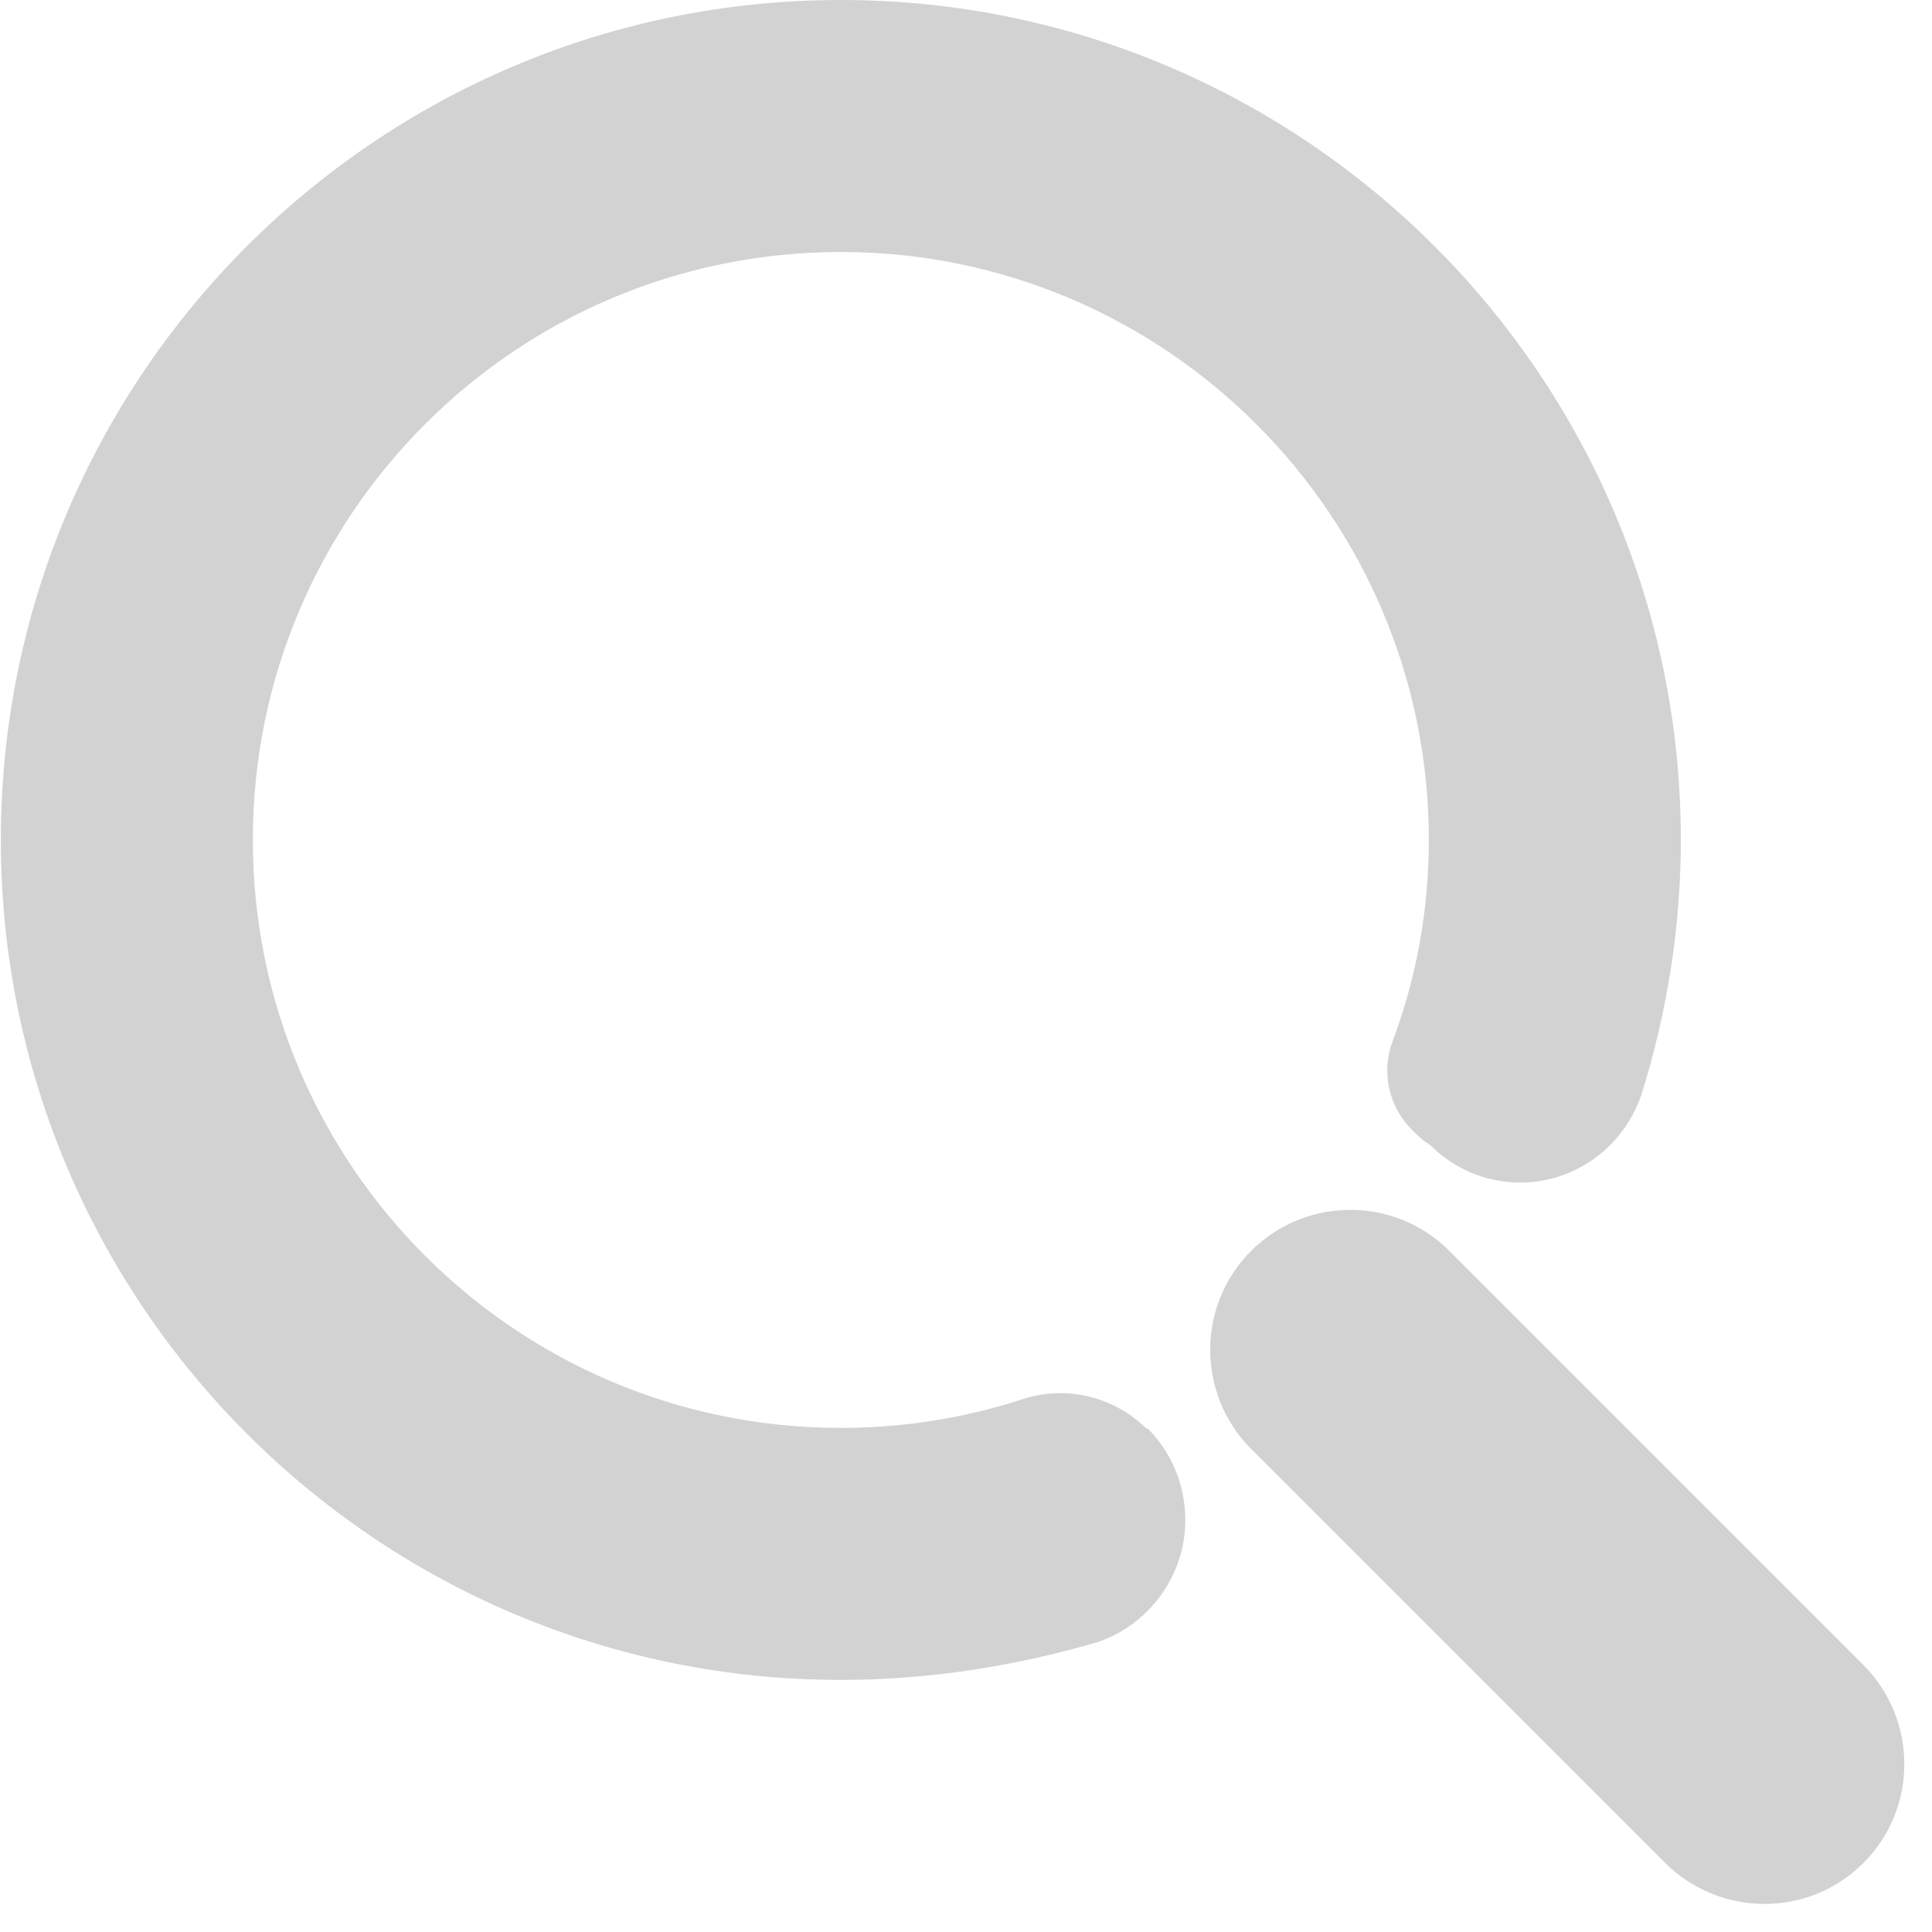
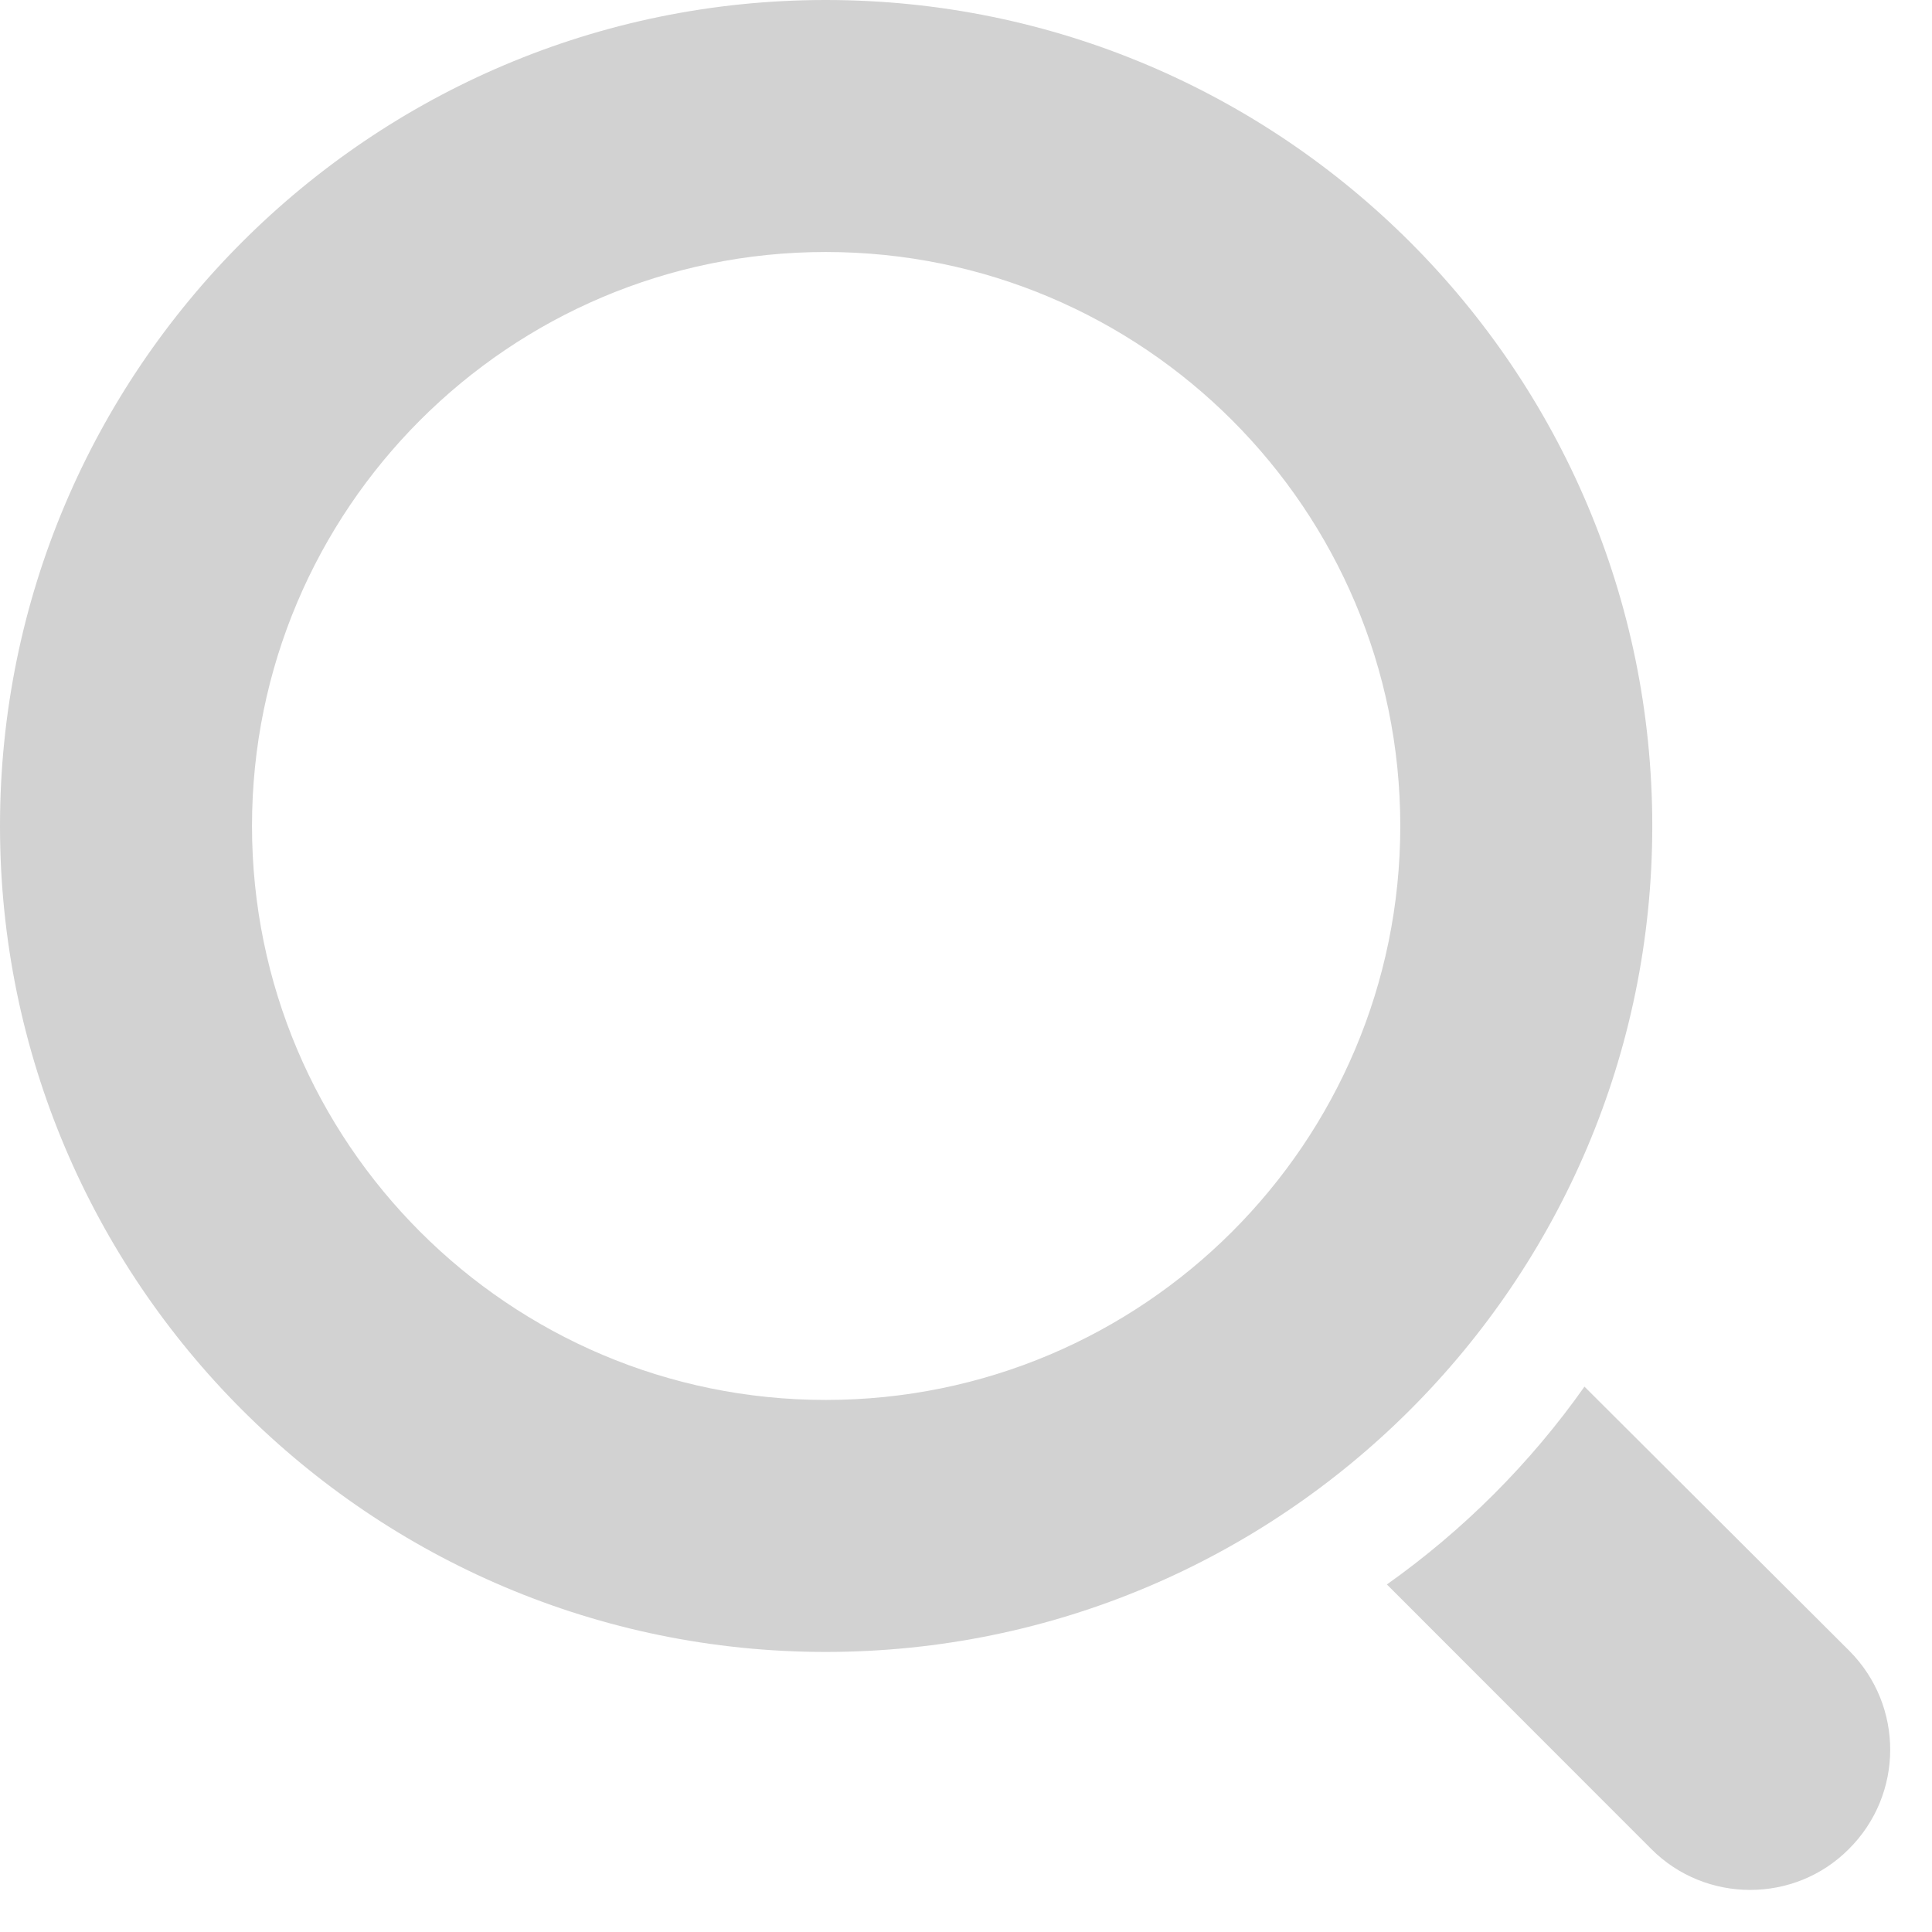
<svg xmlns="http://www.w3.org/2000/svg" width="100%" height="100%" viewBox="0 0 23 23" version="1.1" xml:space="preserve" style="fill-rule:evenodd;clip-rule:evenodd;stroke-linejoin:round;stroke-miterlimit:2;">
-   <g transform="matrix(1,0,0,1,-2015.07,-281.167)">
+   <g transform="matrix(1,0,0,1,-2015.24,-281.334)">
    <g transform="matrix(1,0,0,1,787.075,0)">
-       <g transform="matrix(0.705431,-0.294569,-0.294569,0.705431,-73.4989,586.743)">
-         <path d="M2053.46,448.745C2051.88,447.162 2051.12,445.348 2051.77,444.698C2052.42,444.047 2054.24,444.805 2055.82,446.388L2067.82,458.388C2069.4,459.971 2070.16,461.784 2069.51,462.434C2068.86,463.085 2067.05,462.328 2065.46,460.745L2053.46,448.745Z" style="fill:rgb(210,210,210);" />
+       <g transform="matrix(1,0,0,1,-787.075,0)">
+         <path d="M2025.07,281.334C2030.5,281.334 2034.91,285.74 2034.91,291.167C2034.91,296.594 2030.5,301 2025.07,301C2019.65,301 2015.24,296.594 2015.24,291.167C2015.24,285.74 2019.65,281.334 2025.07,281.334ZM2025.07,284.334C2021.3,284.334 2018.24,287.396 2018.24,291.167C2018.24,294.938 2021.3,298 2025.07,298C2028.85,298 2031.91,294.938 2031.91,291.167C2031.91,287.396 2028.85,284.334 2025.07,284.334Z" style="fill:rgb(210,210,210);" />
      </g>
    </g>
    <g transform="matrix(1,0,0,1,787.075,0)">
-       <g transform="matrix(1,0,0,1,-792.535,-167.091)">
-         <path d="M2034.19,465.261C2034.57,465.64 2034.72,466.187 2034.6,466.708C2034.47,467.228 2034.09,467.646 2033.58,467.812C2032.61,468.093 2031.59,468.257 2030.54,468.257C2025.02,468.257 2020.54,463.777 2020.54,458.257C2020.54,452.738 2025.02,448.258 2030.54,448.258C2036.05,448.258 2040.54,452.738 2040.54,458.257C2040.54,459.315 2040.37,460.334 2040.07,461.291C2039.9,461.792 2039.49,462.171 2038.98,462.294C2038.47,462.417 2037.93,462.265 2037.56,461.892C2037.47,461.839 2037.4,461.772 2037.34,461.709C2037.06,461.431 2036.97,461.016 2037.11,460.649C2037.39,459.904 2037.54,459.098 2037.54,458.257C2037.54,454.394 2034.4,451.258 2030.54,451.258C2026.67,451.258 2023.54,454.394 2023.54,458.257C2023.54,462.121 2026.67,465.257 2030.54,465.257C2031.29,465.257 2032.01,465.139 2032.69,464.919C2033.21,464.743 2033.79,464.879 2034.18,465.268C2034.19,465.261 2034.19,465.261 2034.19,465.261Z" style="fill:rgb(210,210,210);" />
+       <g transform="matrix(0.705431,-0.294569,-0.294569,0.705431,-72.4989,587.743)">
+         <path d="M2057.72,448.292L2065.39,455.954C2066.97,457.537 2067.73,459.35 2067.07,460.001C2066.43,460.651 2064.61,459.894 2063.03,458.311L2055.37,450.649C2056.47,450.194 2057.27,449.396 2057.72,448.292Z" style="fill:rgb(210,210,210);" />
      </g>
    </g>
  </g>
</svg>
